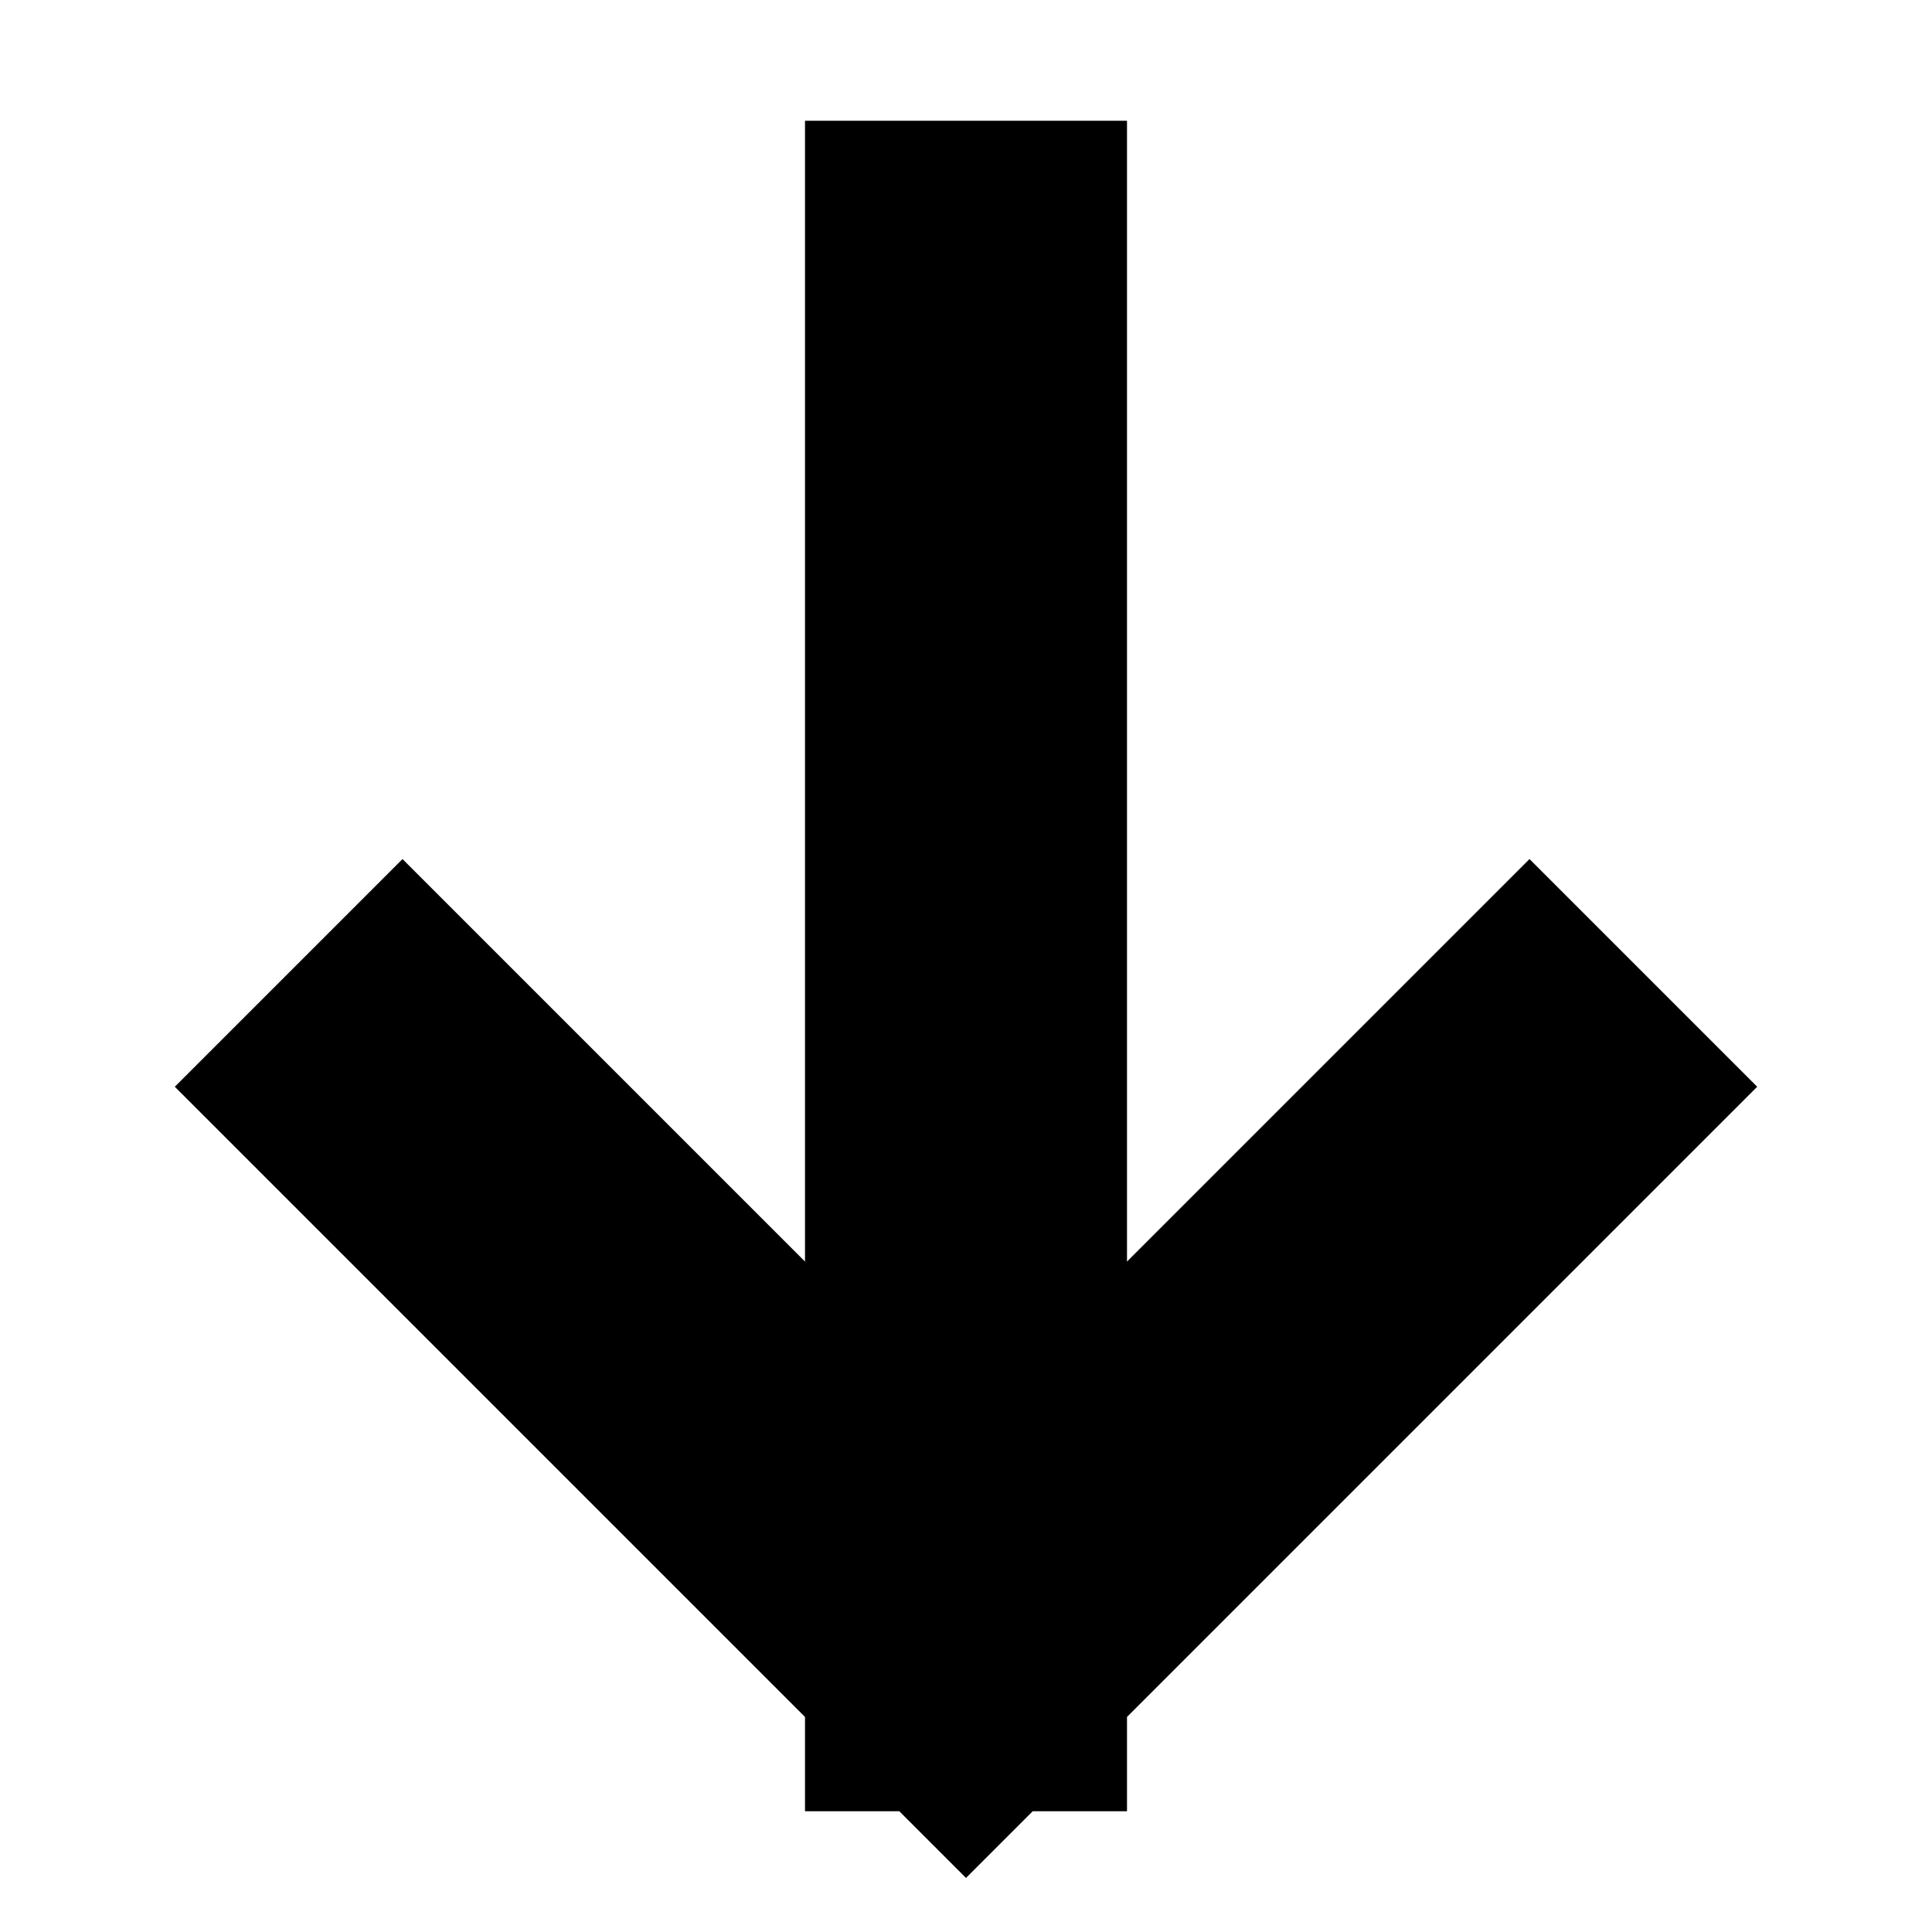
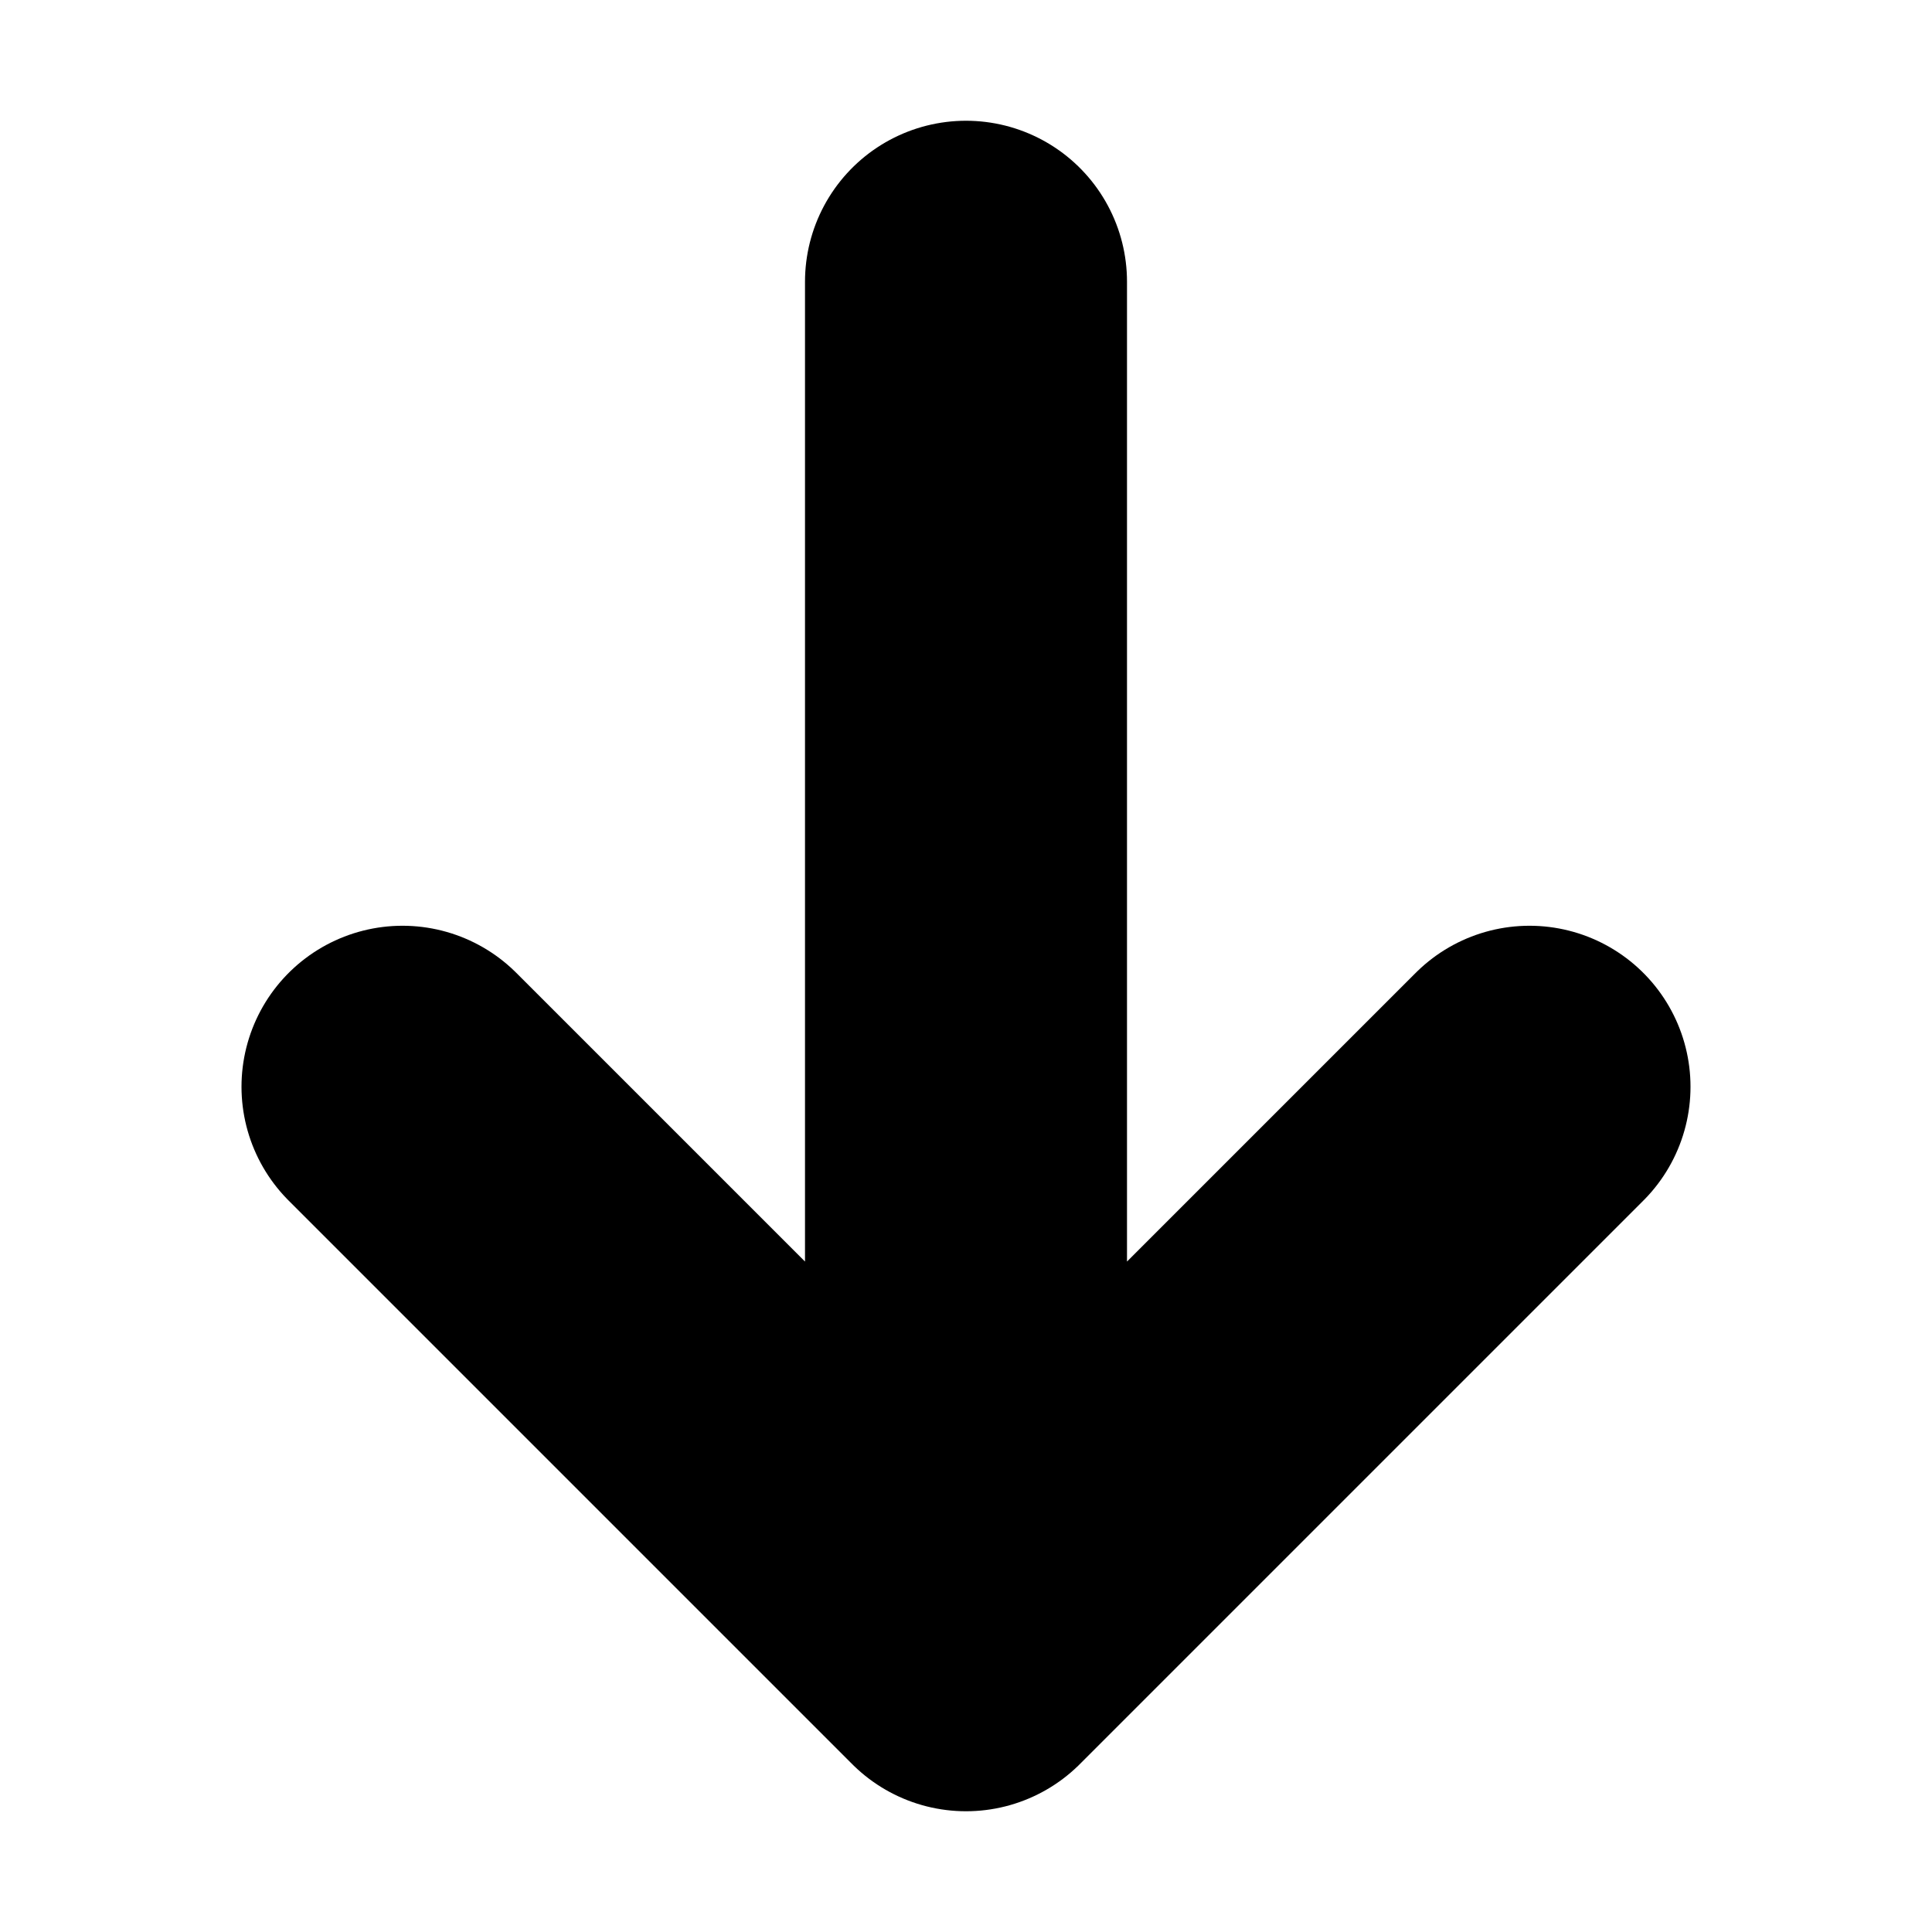
<svg xmlns="http://www.w3.org/2000/svg" width="12" height="12" fill="none" viewBox="0 0 12 12">
-   <path stroke="currentColor" stroke-linecap="square" stroke-linejoin="round" stroke-width="2" d="M6 10.25v-8.5m0 8.5-3.5-3.5m3.5 3.5 3.5-3.5" />
+   <path stroke="currentColor" stroke-linecap="round" stroke-linejoin="round" stroke-width="2" d="M6 10.25v-8.5m0 8.5-3.5-3.5m3.5 3.5 3.5-3.5" />
</svg>
